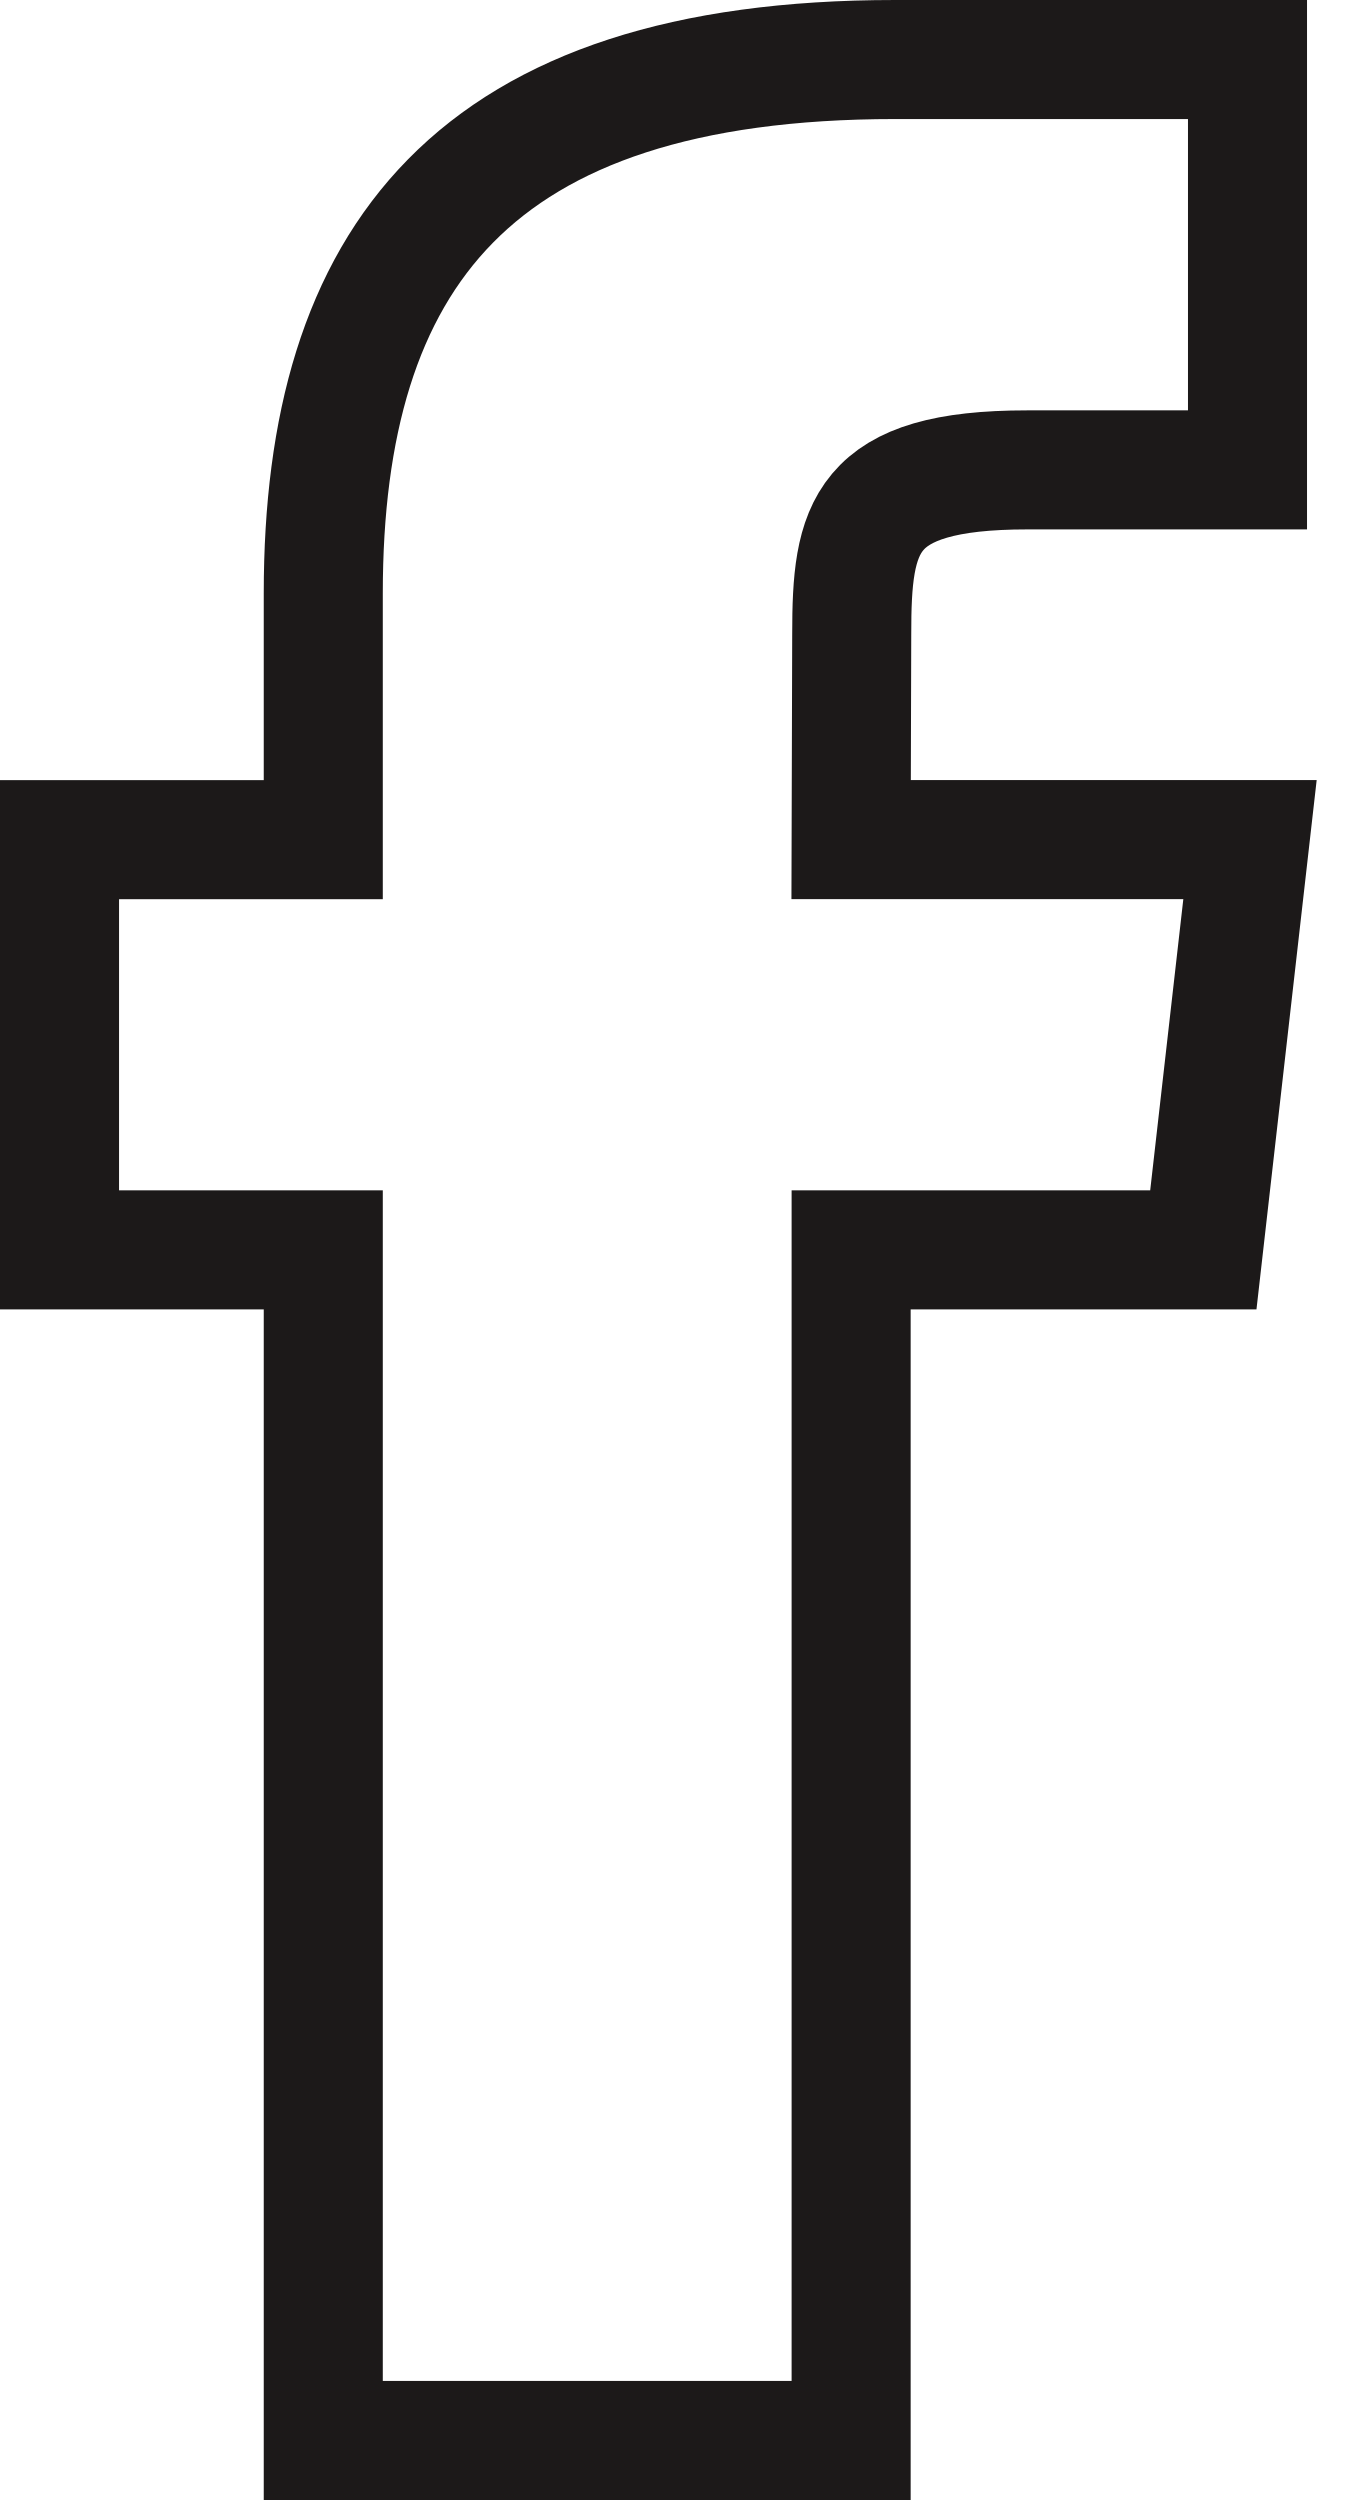
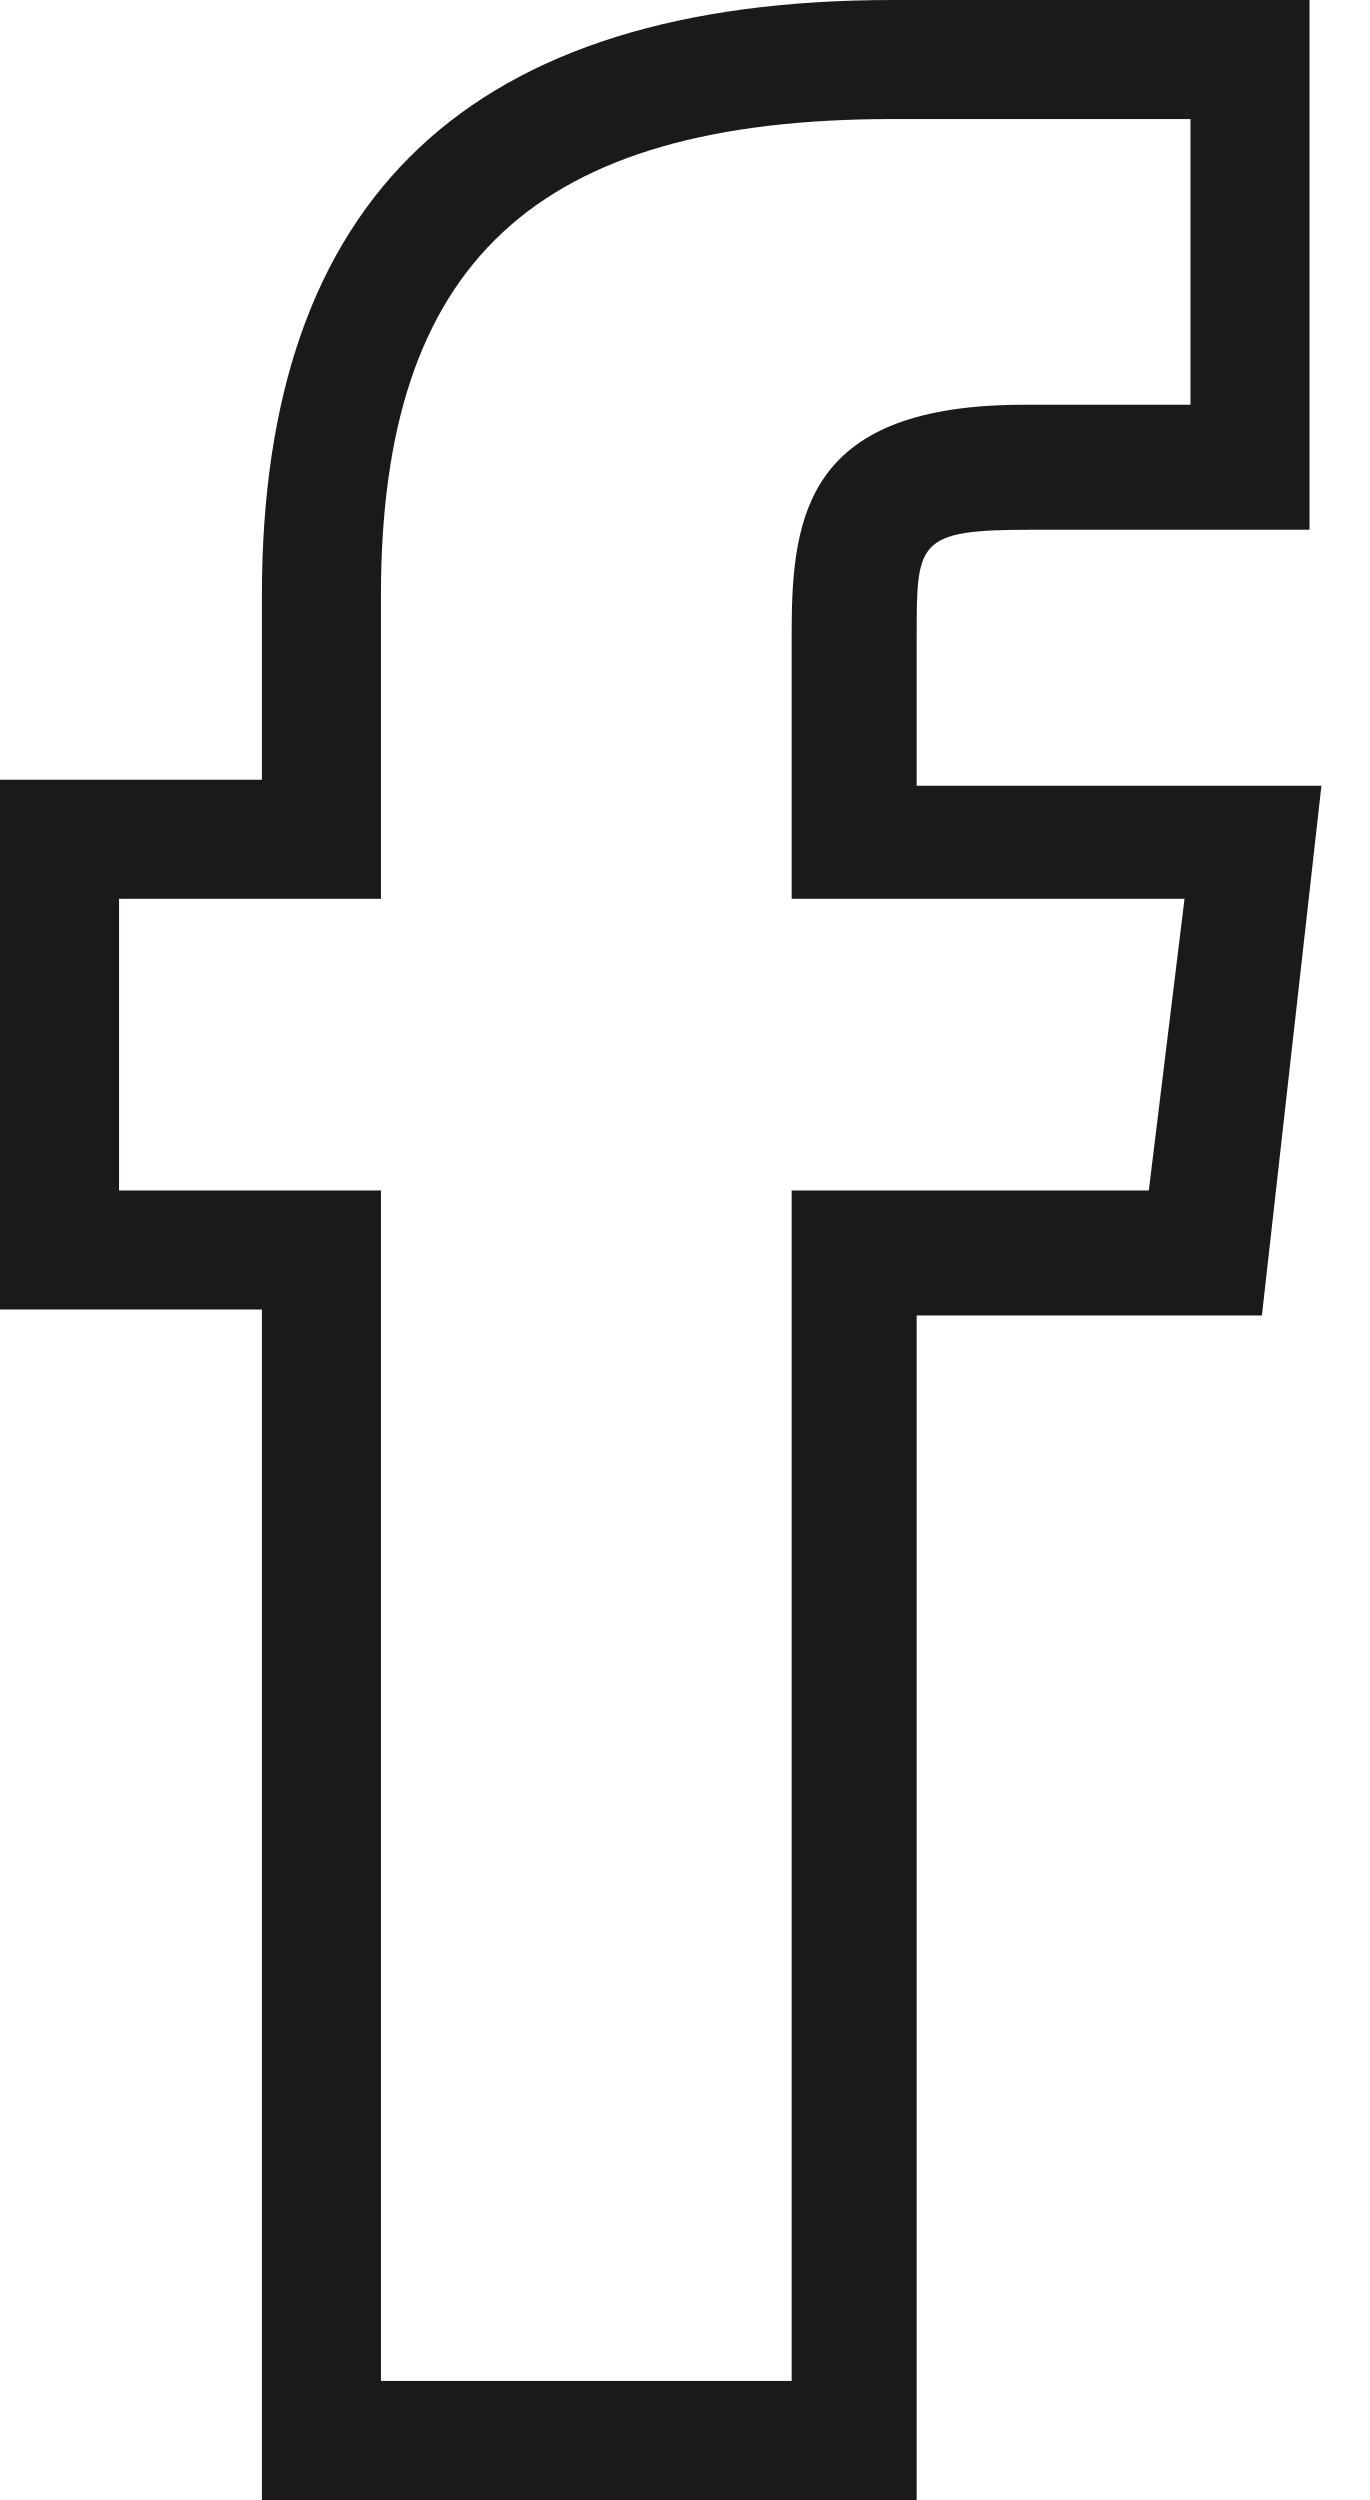
- <svg xmlns="http://www.w3.org/2000/svg" width="23px" height="42px" viewBox="0 0 23 42" version="1.1">
-   <defs />
-   <g id="Page-1" stroke="none" stroke-width="1" fill="none" fill-rule="evenodd">
-     <path d="M14.299,41 L14.299,20.998 L20.216,20.998 L21,14.105 L14.299,14.105 L14.309,10.655 C14.309,8.857 14.492,7.894 17.259,7.894 L20.958,7.894 L20.958,1 L15.041,1 C7.933,1 5.431,4.344 5.431,9.967 L5.431,14.106 L1,14.106 L1,20.998 L5.431,20.998 L5.431,41 L14.299,41 L14.299,41 L14.299,41 L14.299,41 Z" id="Path" stroke="#1C1919" stroke-width="2" />
+ <svg xmlns="http://www.w3.org/2000/svg" version="1.1" id="Capa_1" x="0px" y="0px" viewBox="0 0 23 42" enable-background="new 0 0 23 42" xml:space="preserve">
+   <g id="Page-1">
+     <g id="Path">
+       <path fill="#1C1919" d="M15.3,42H4.4V22H0v-8.9h4.4V10C4.4,3.3,7.9,0,15,0H22v8.9h-4.7c-1.9,0-1.9,0.2-1.9,1.8l0,2.5h6.8l-1,8.9    h-5.8V42z M6.4,40h6.9V20h6l0.6-4.9h-6.6l0-4.5c0-2,0.3-3.8,3.9-3.8H20V2H15c-6,0-8.6,2.4-8.6,8v5.1H2V20h4.4V40z" />
+     </g>
  </g>
</svg>
